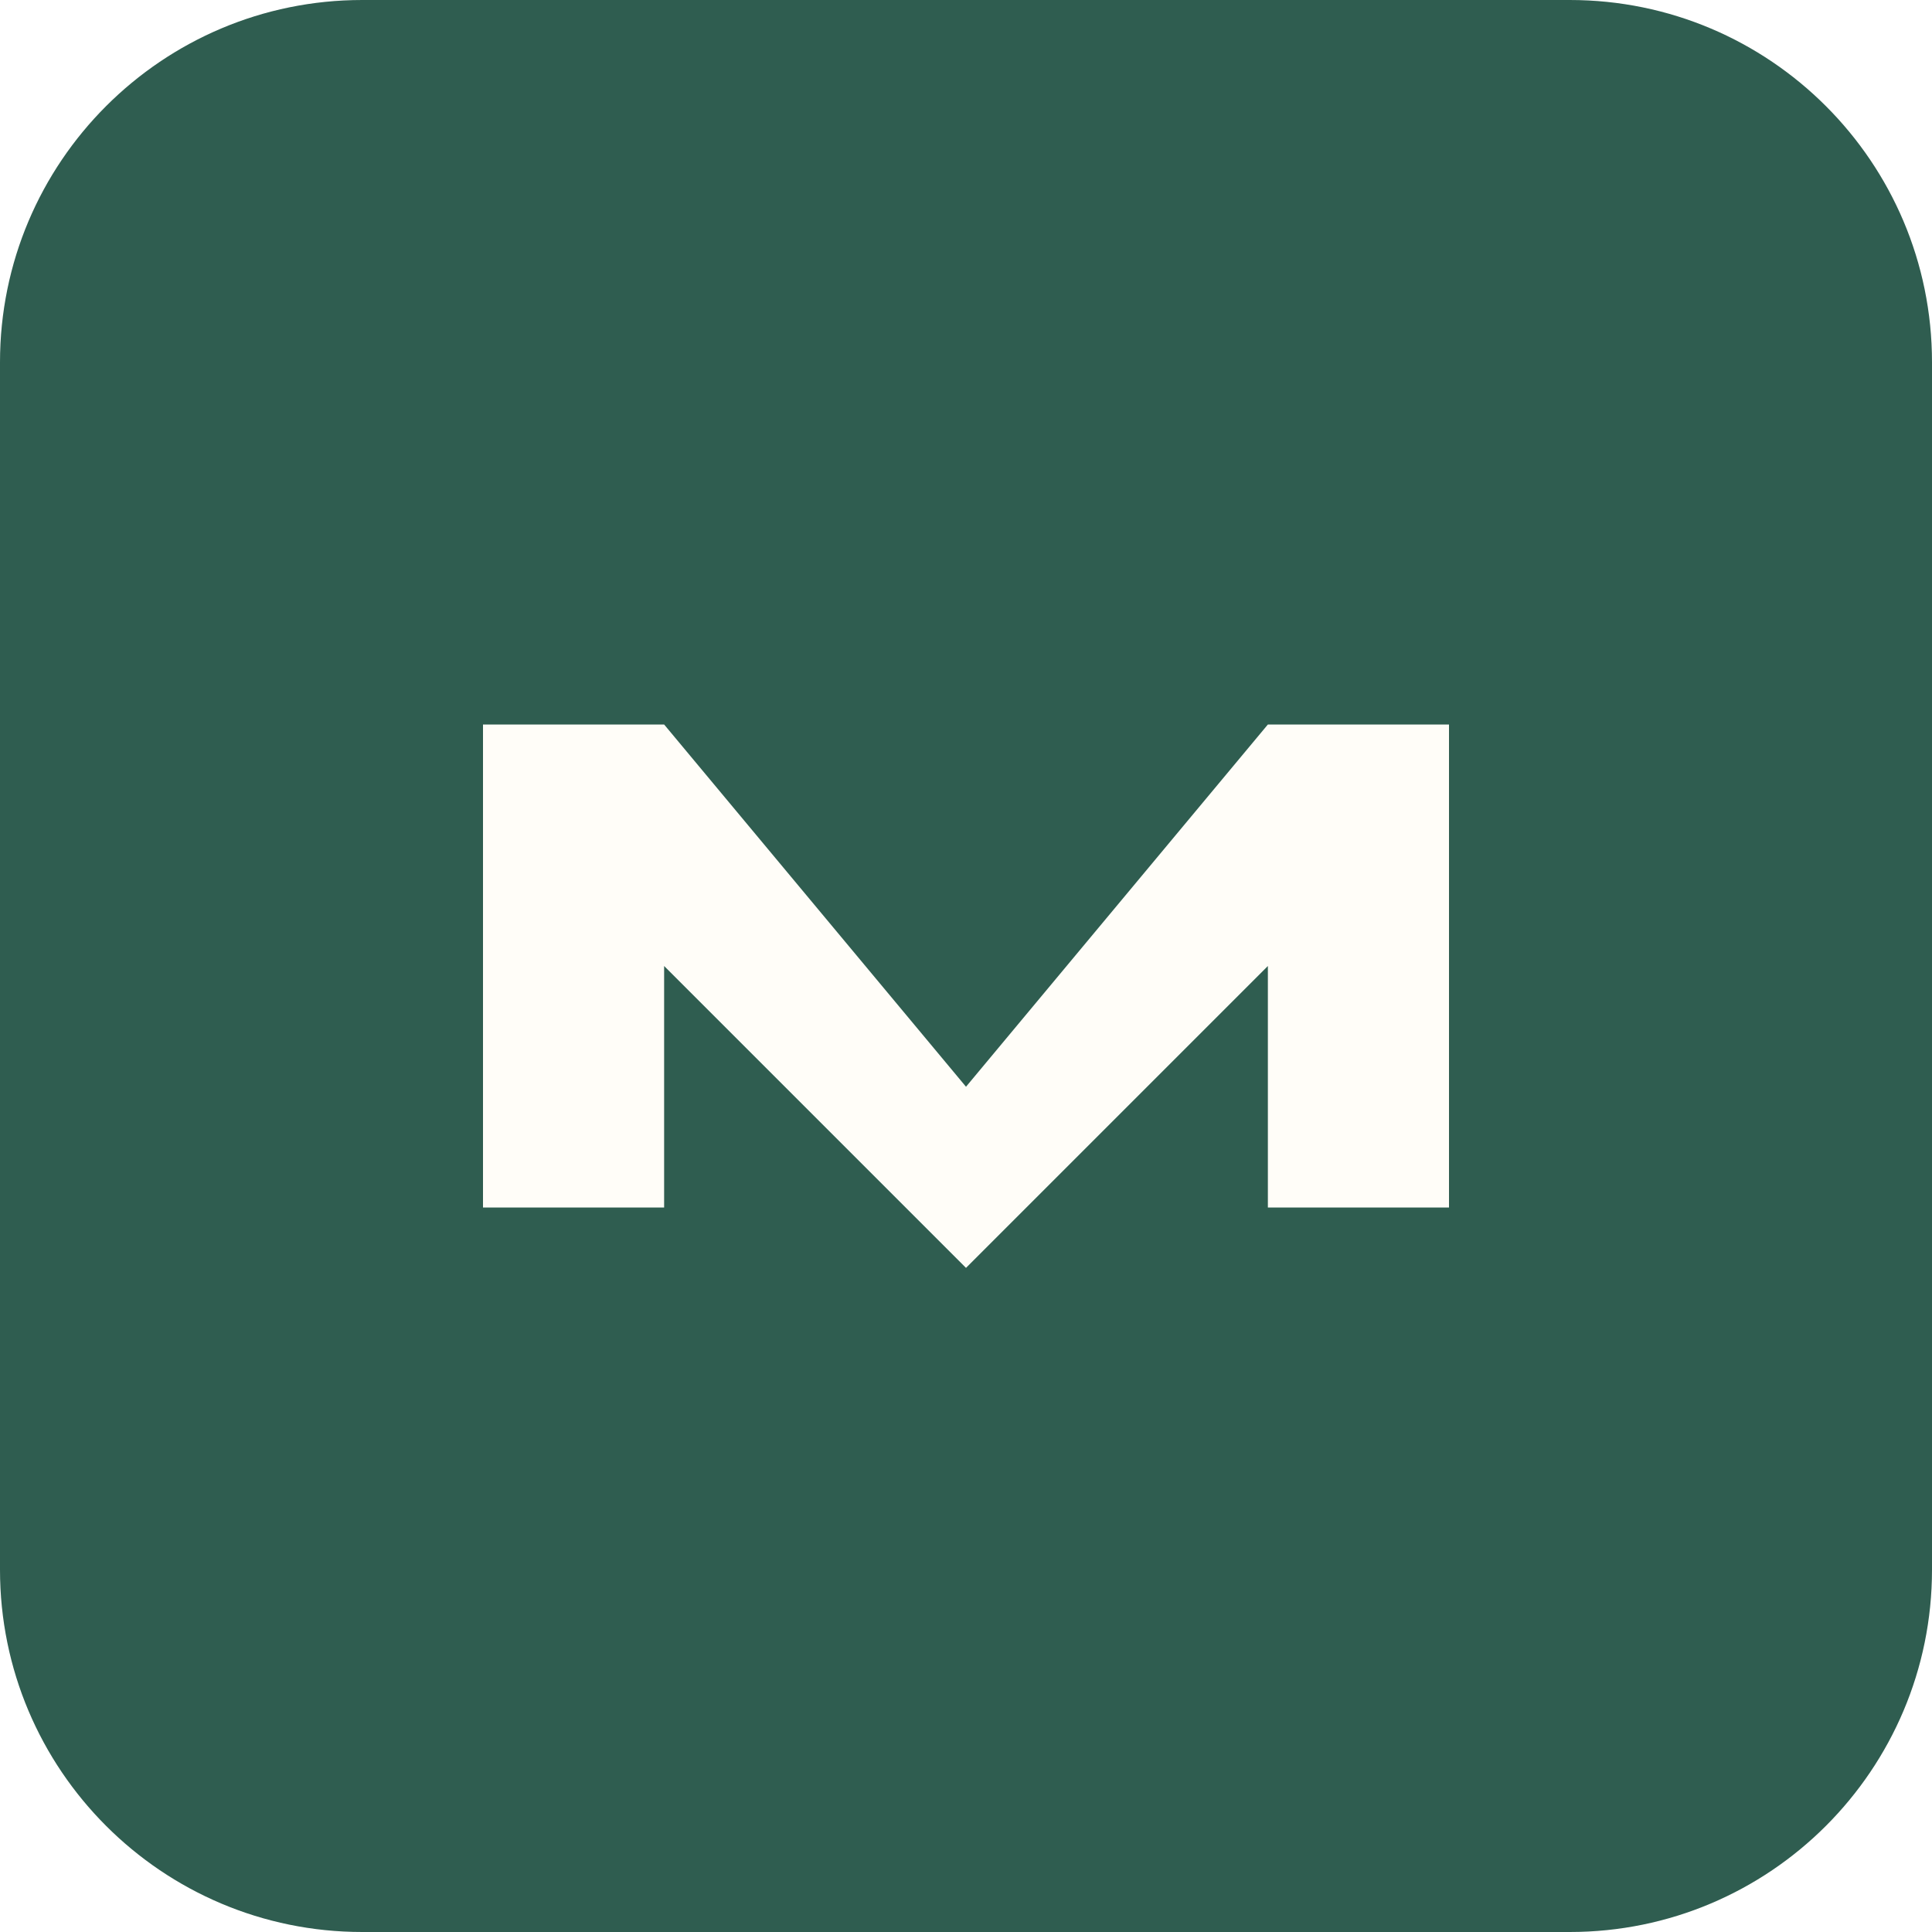
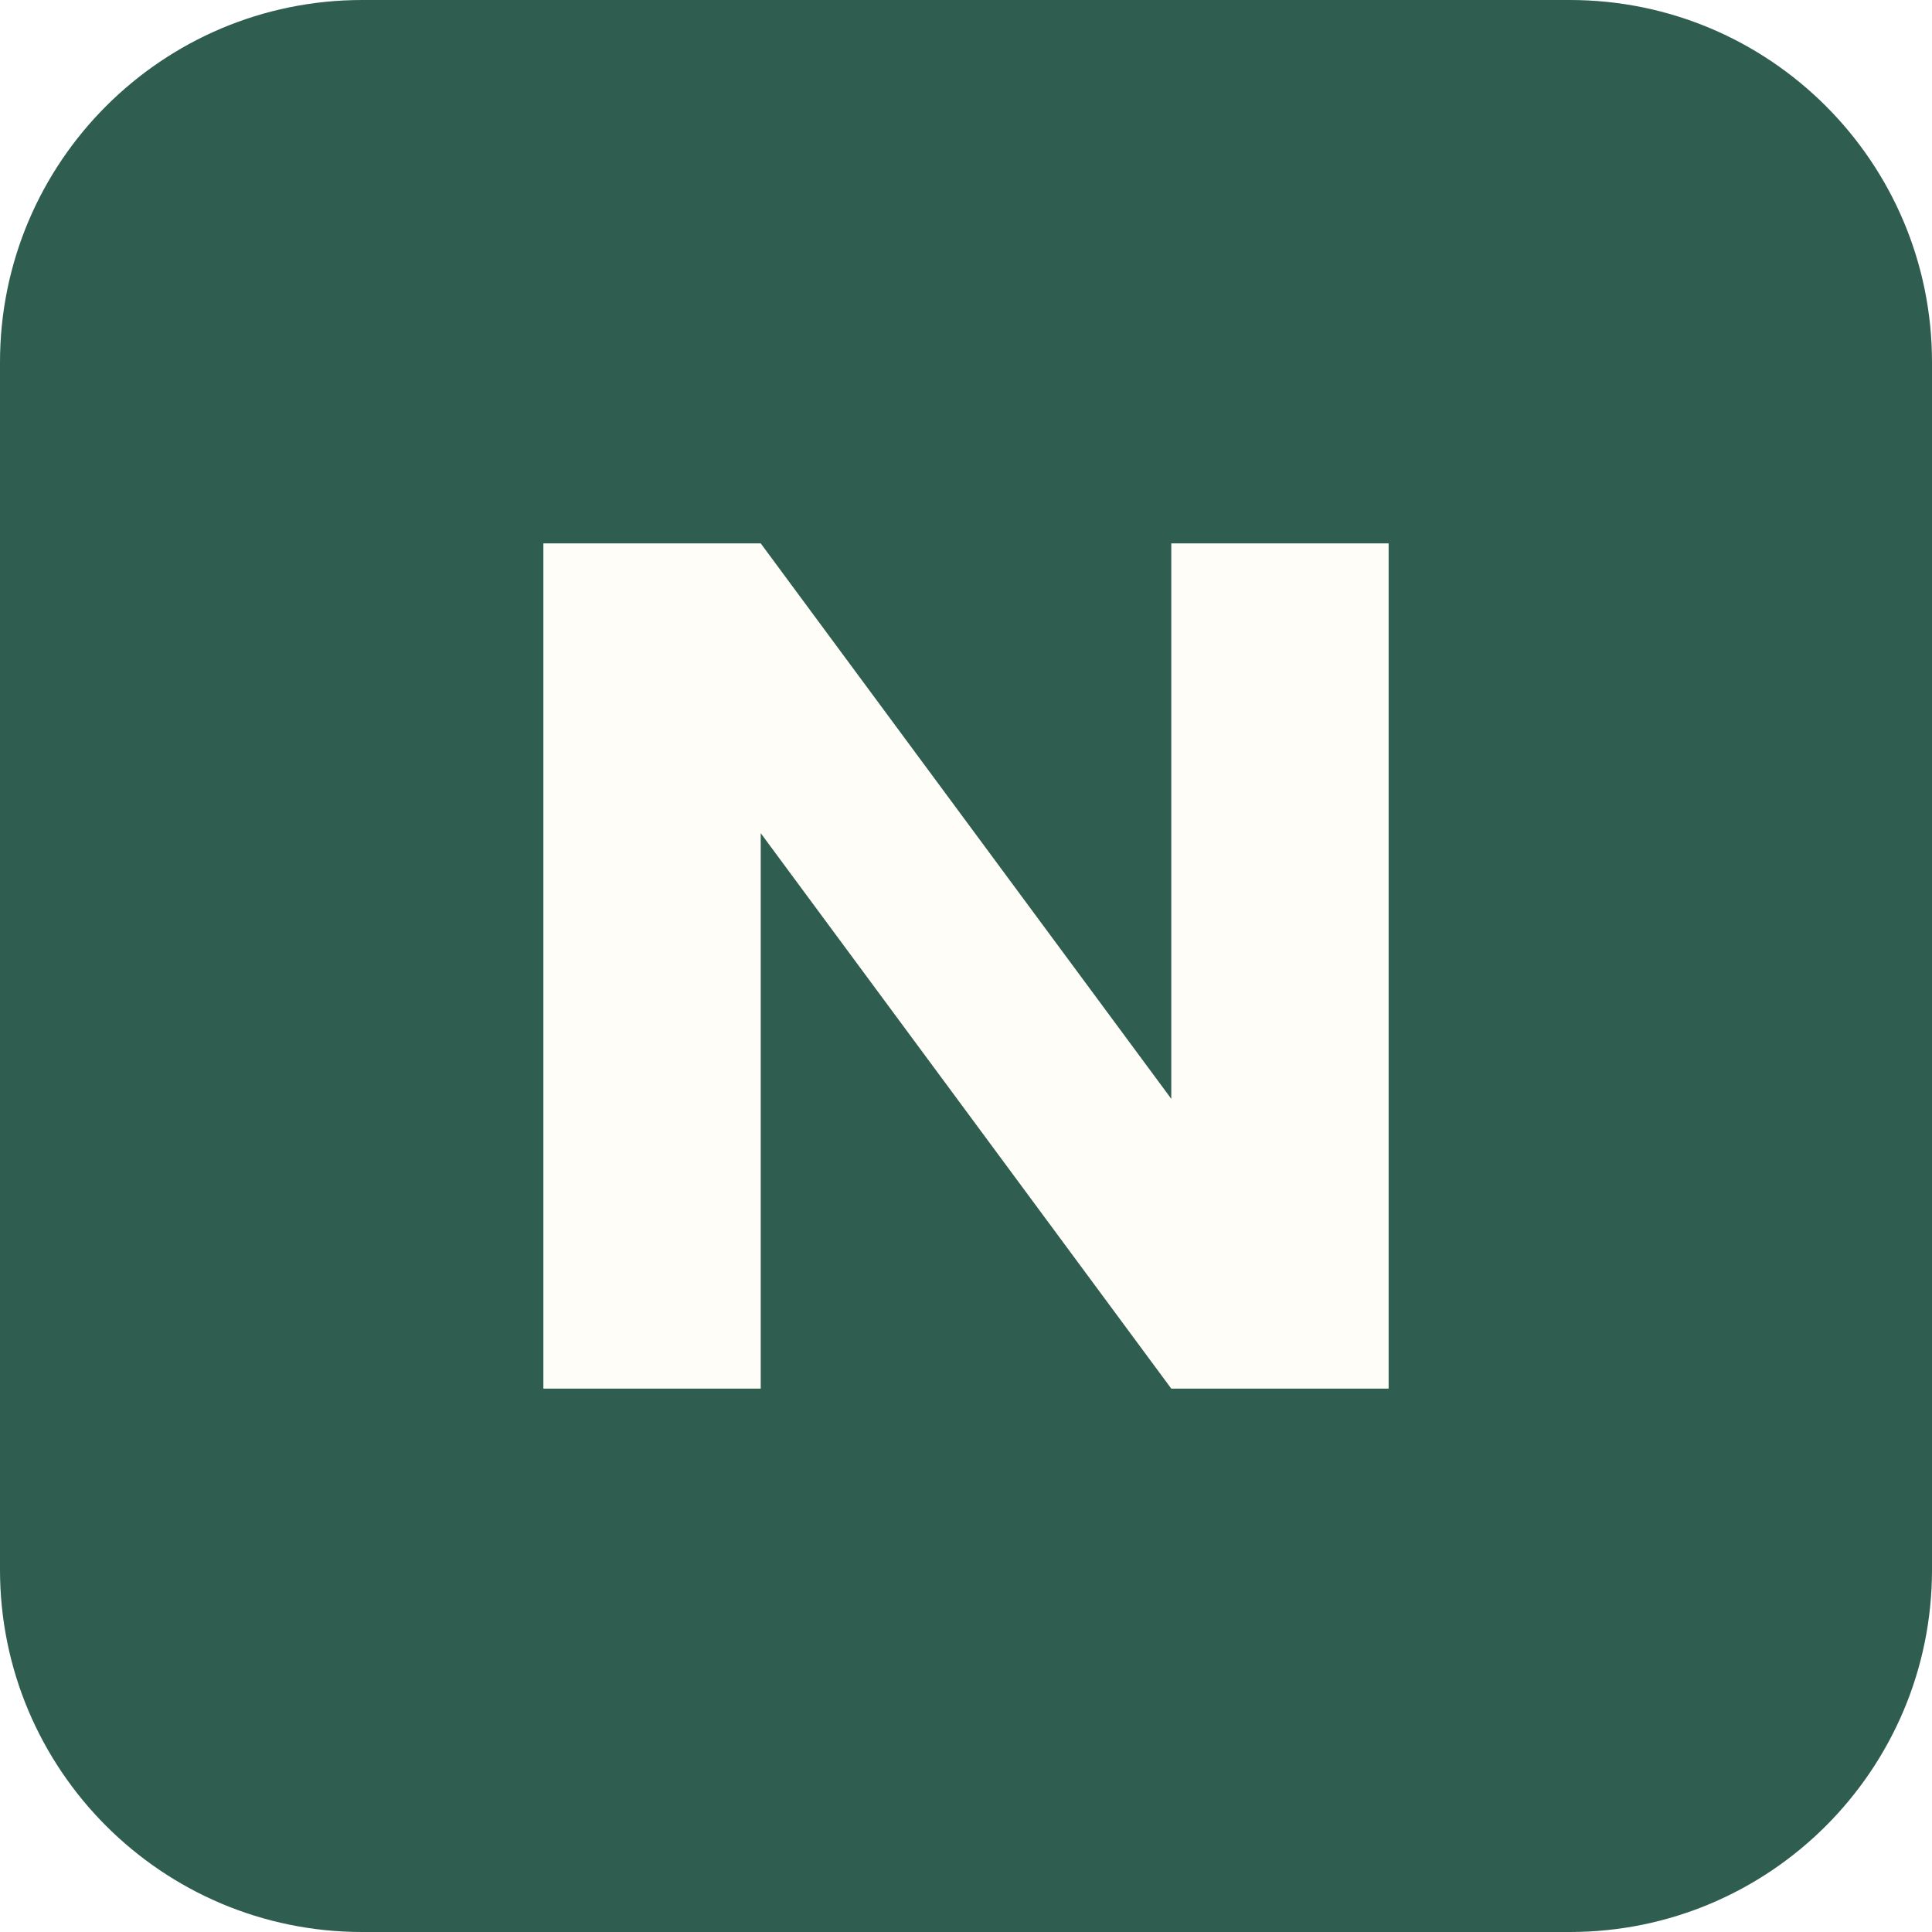
<svg xmlns="http://www.w3.org/2000/svg" viewBox="0 0 64 64">
  <rect width="64" height="64" rx="12" fill="#2f5d50" />
-   <path d="M16 40V24h6l10 12 10-12h6v16h-6V32L32 42 22 32v8h-6z" fill="#fffdf8" />
+   <path fill="#fffdf8" d="M18 46V18h7.2l13.6 18.4V18H46v28h-7.2L25.2 27.6V46H18z" />
</svg>
